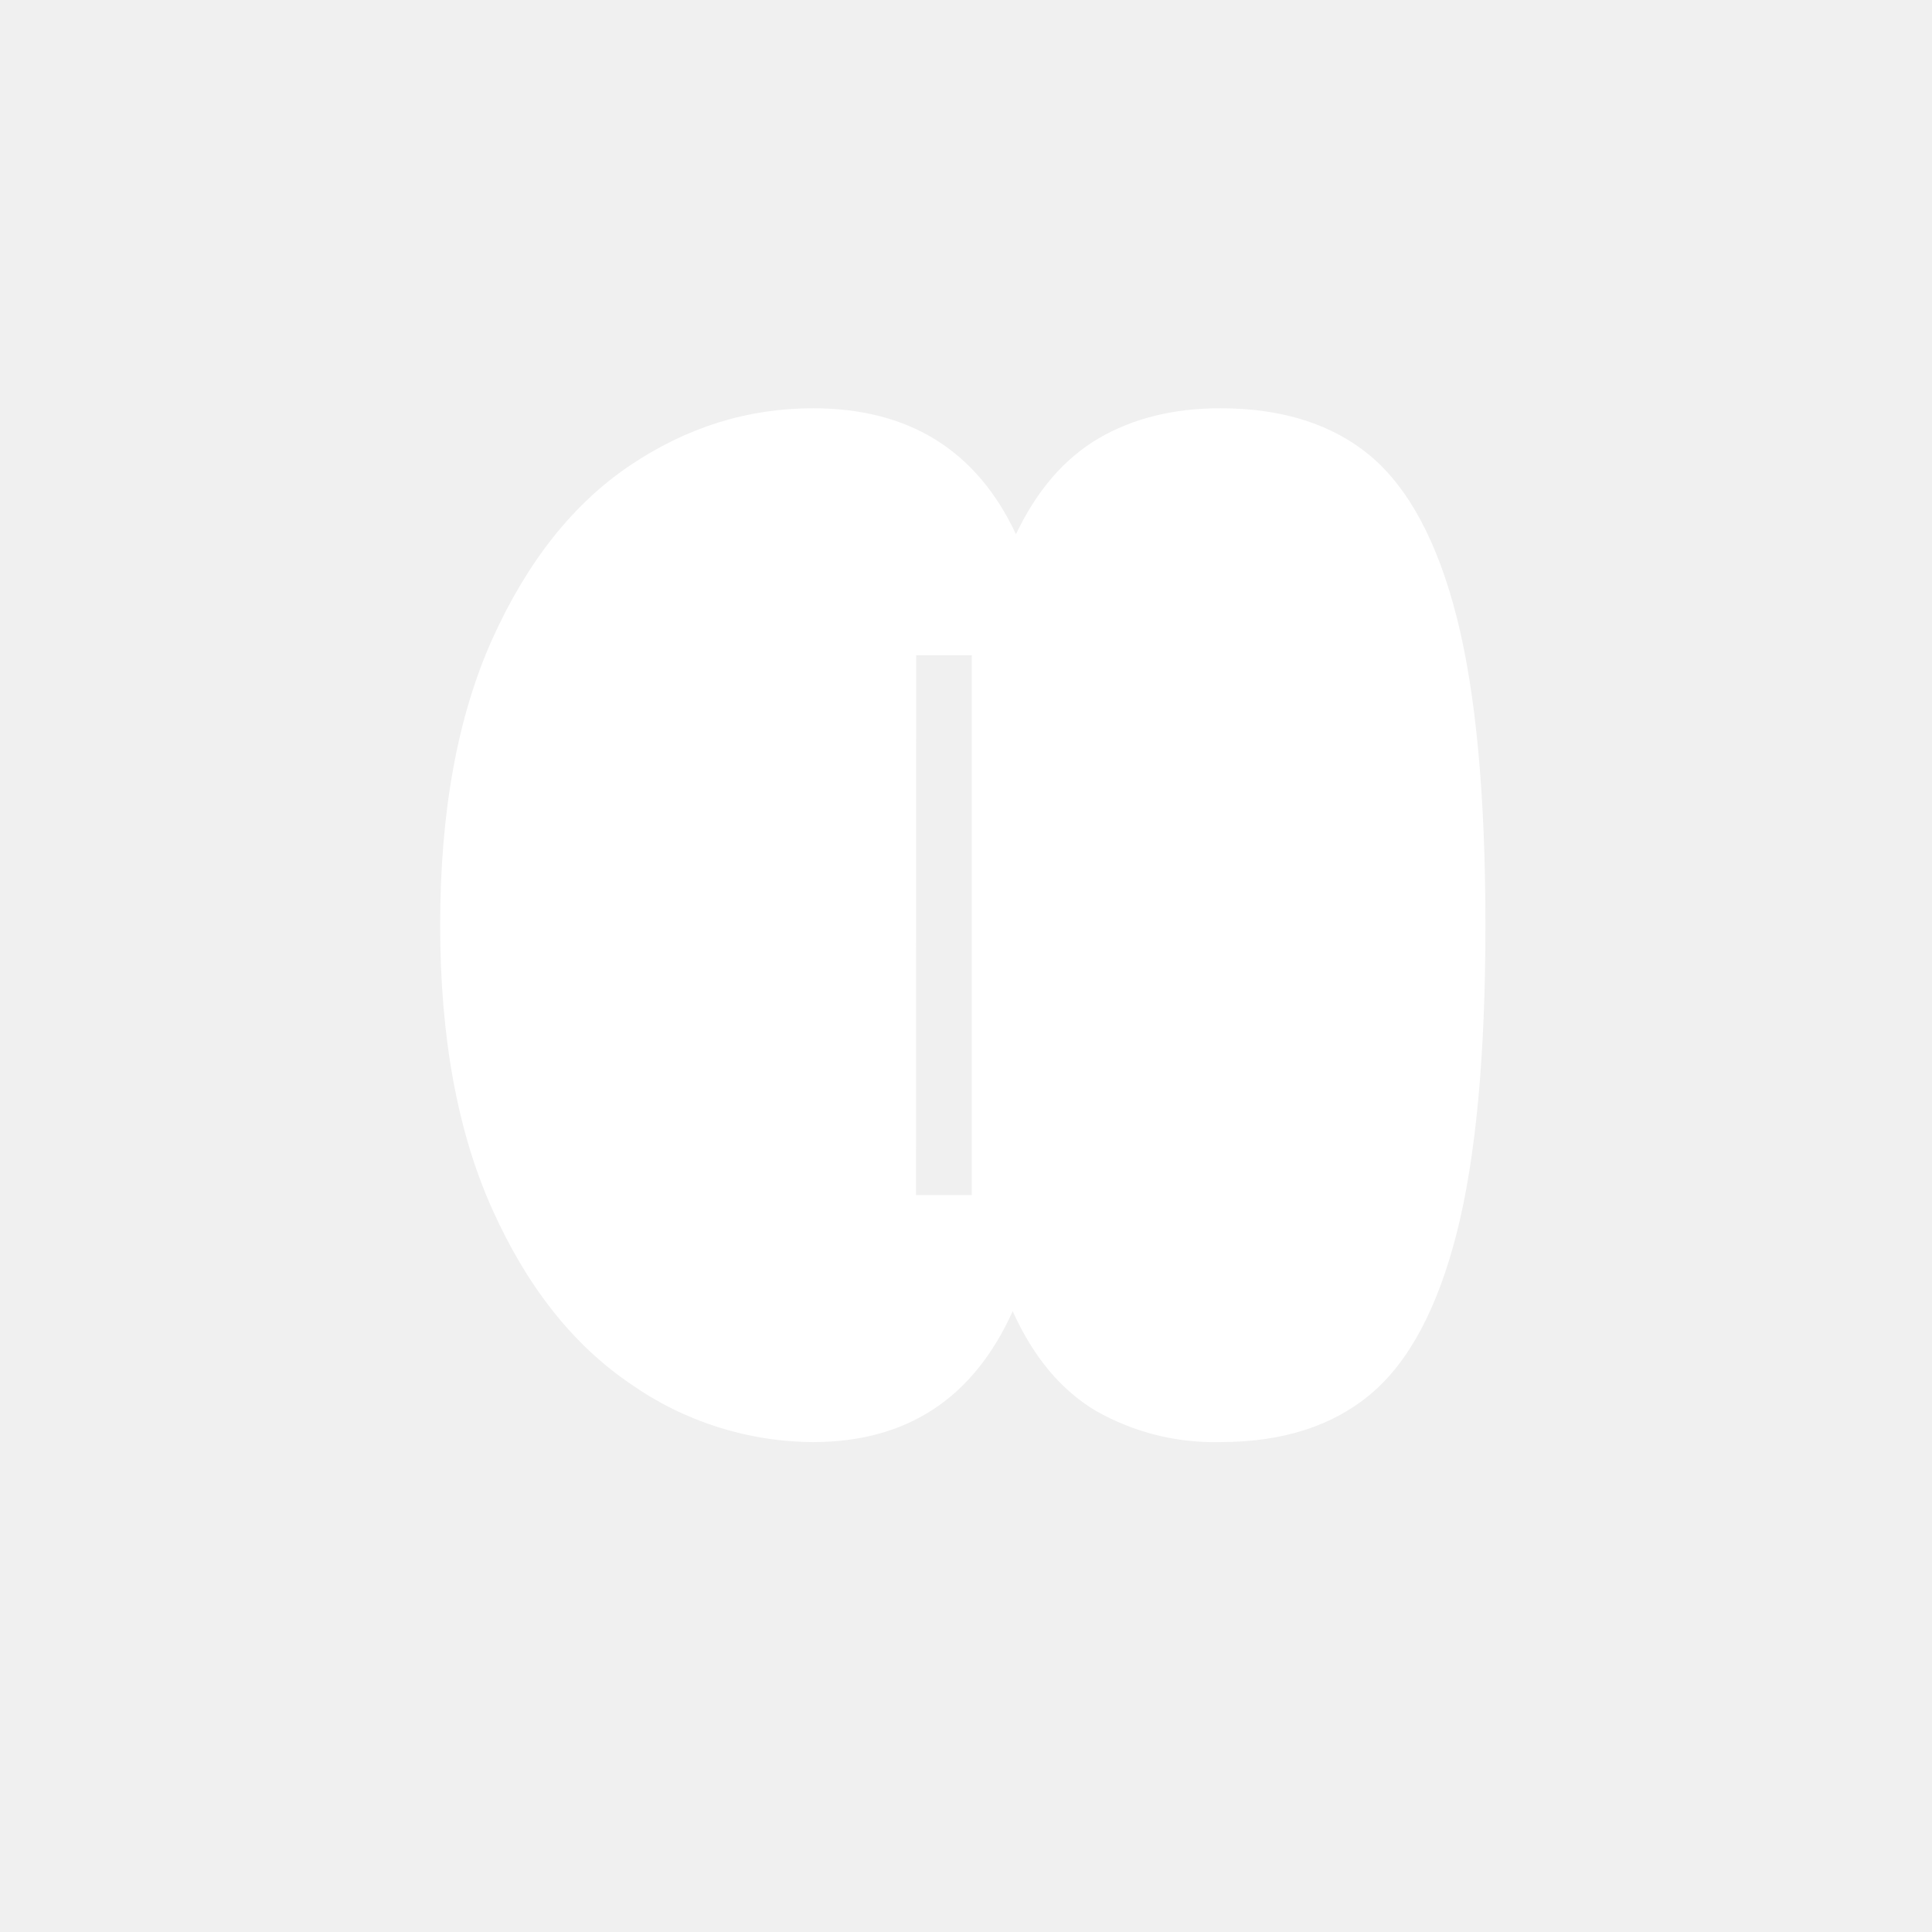
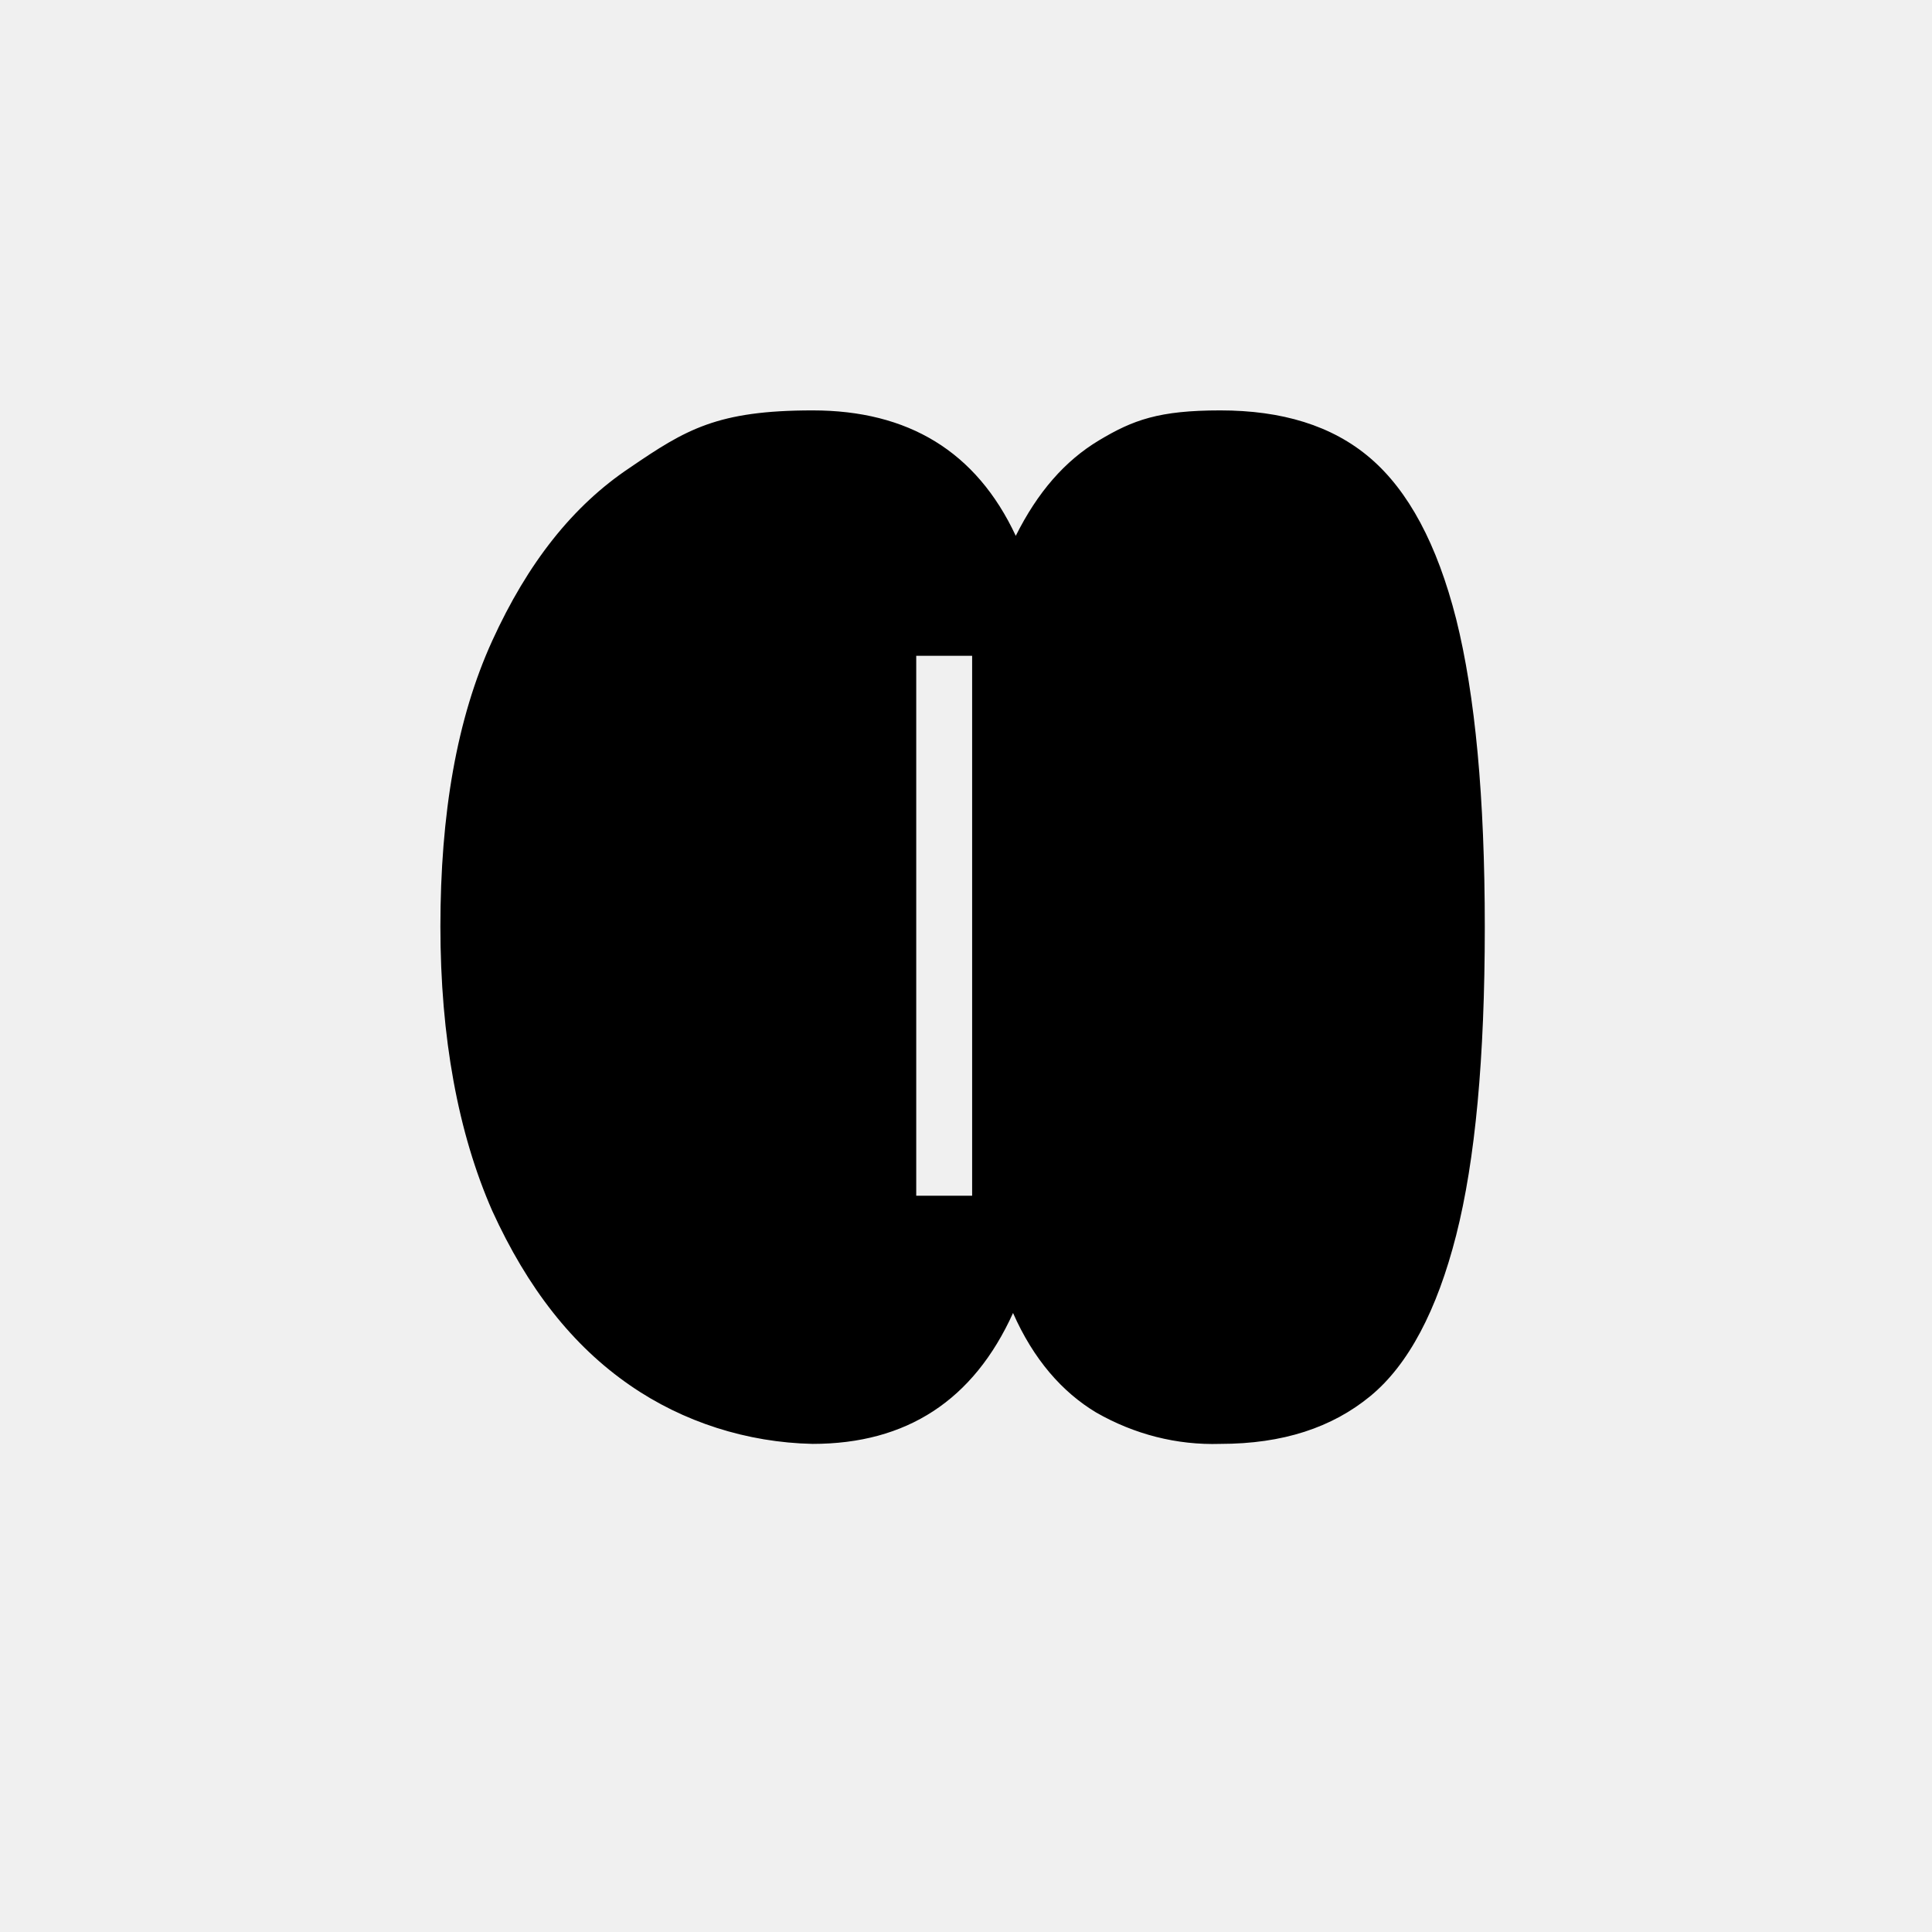
- <svg xmlns="http://www.w3.org/2000/svg" width="141.73px" height="141.73px" x="0px" y="0px" viewBox="0 0 141.73 141.73" enable-background="new 0 0 141.73 141.73">
-   <path fill="#fff" d="M32.29 67.87q0 12.36 3.84 20.88t10.14 12.78a23.5 23.5 0 0 0 13.37 4.26q10.32 0 14.65-9.6 2.27 5.04 6.12 7.32a17.6 17.6 0 0 0 9.12 2.28q6.84 0 11.04-3.54t6.3-11.82 2.1-22.56-2.1-22.57q-2.1-8.26-6.3-11.82-4.2-3.53-11.04-3.53-5.16 0-8.94 2.21-3.78 2.23-6.06 7.03-4.33-9.24-14.89-9.24-7.2 0-13.43 4.2-6.24 4.2-10.09 12.72-3.83 8.52-3.83 21m34.92-19.8h4.08v39.6H67.2Zm0 0" />
+ <svg xmlns="http://www.w3.org/2000/svg" id="Layer_1" version="1.1" viewBox="0 0 141.7 141.7">
+   <path d="M32.3,67.9c0,8.2,1.3,15.2,3.8,20.9,2.6,5.7,5.9,9.9,10.1,12.8,3.9,2.7,8.6,4.2,13.4,4.3,6.9,0,11.8-3.2,14.7-9.6,1.5,3.4,3.6,5.8,6.1,7.3,2.8,1.6,5.9,2.4,9.1,2.3,4.6,0,8.2-1.2,11-3.5s4.9-6.3,6.3-11.8c1.4-5.5,2.1-13,2.1-22.6,0-9.5-.7-17-2.1-22.6-1.4-5.5-3.5-9.4-6.3-11.8-2.8-2.4-6.5-3.5-11-3.5s-6.4.7-8.9,2.2c-2.5,1.5-4.5,3.8-6.1,7-2.9-6.2-7.9-9.2-14.9-9.2s-9.3,1.4-13.4,4.2c-4.2,2.8-7.5,7-10.1,12.7-2.6,5.7-3.8,12.7-3.8,21M67.2,48.1h4.1v39.6h-4.1v-39.6Z" />
</svg>
